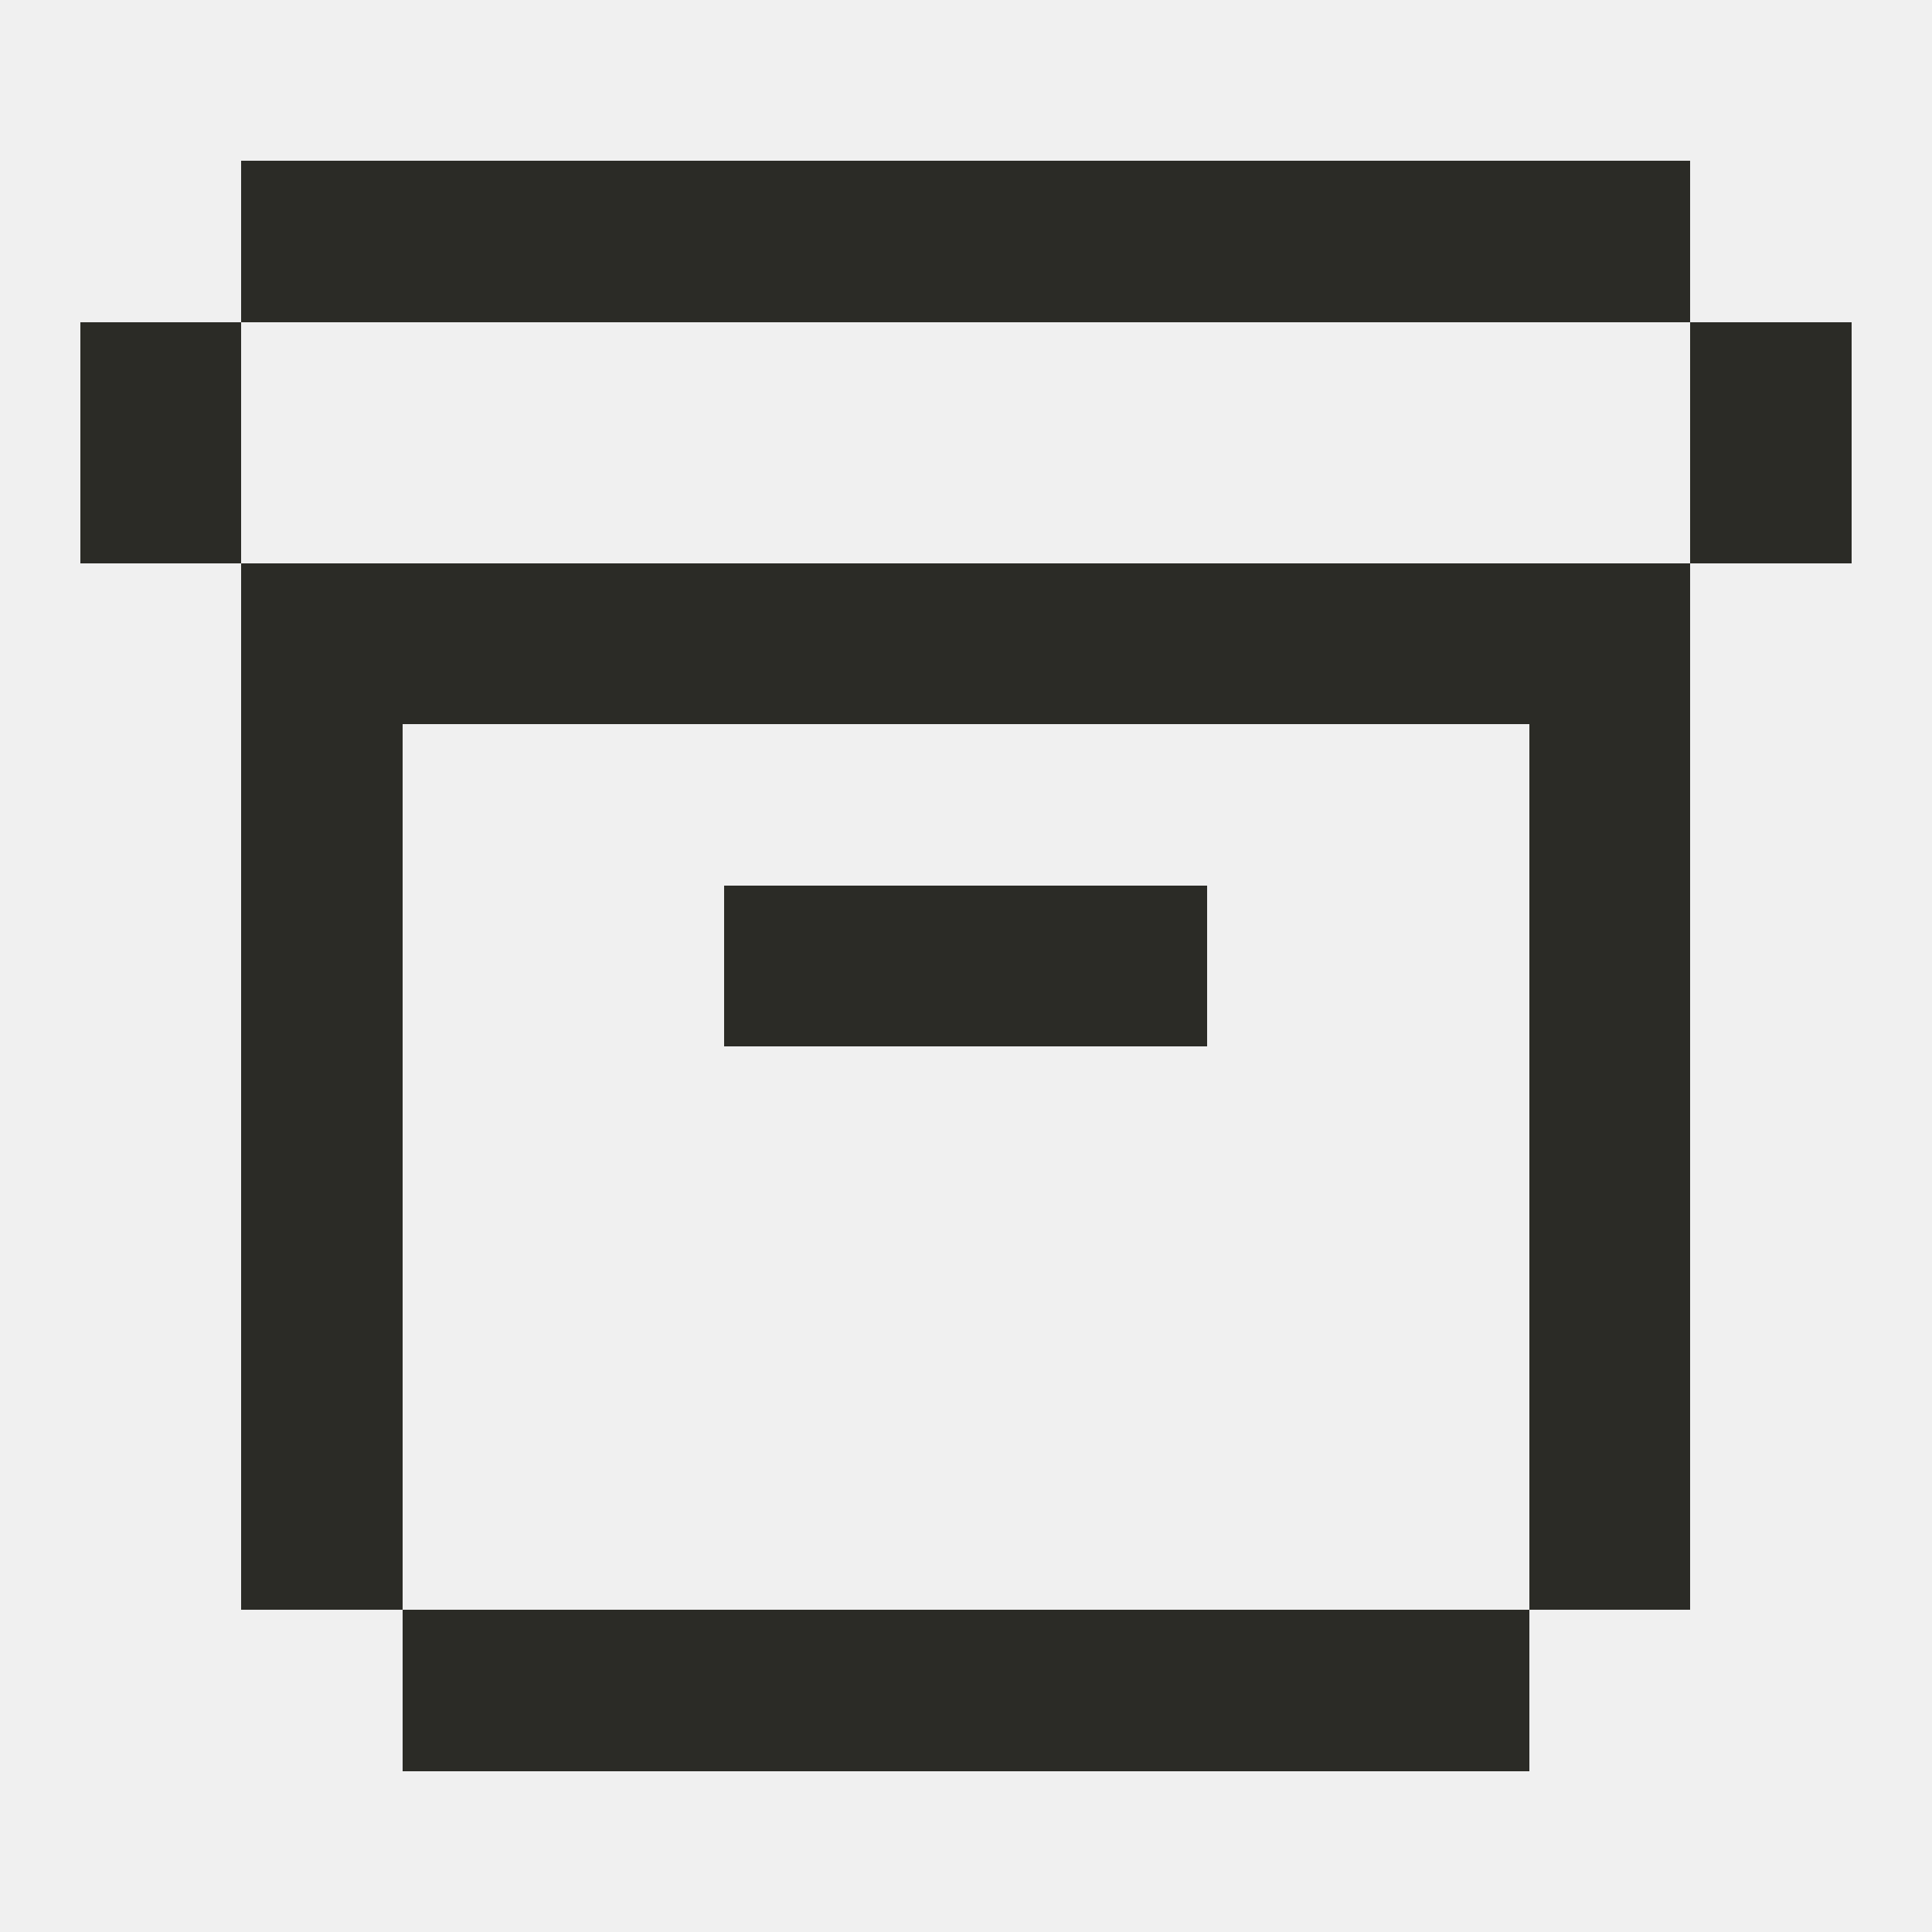
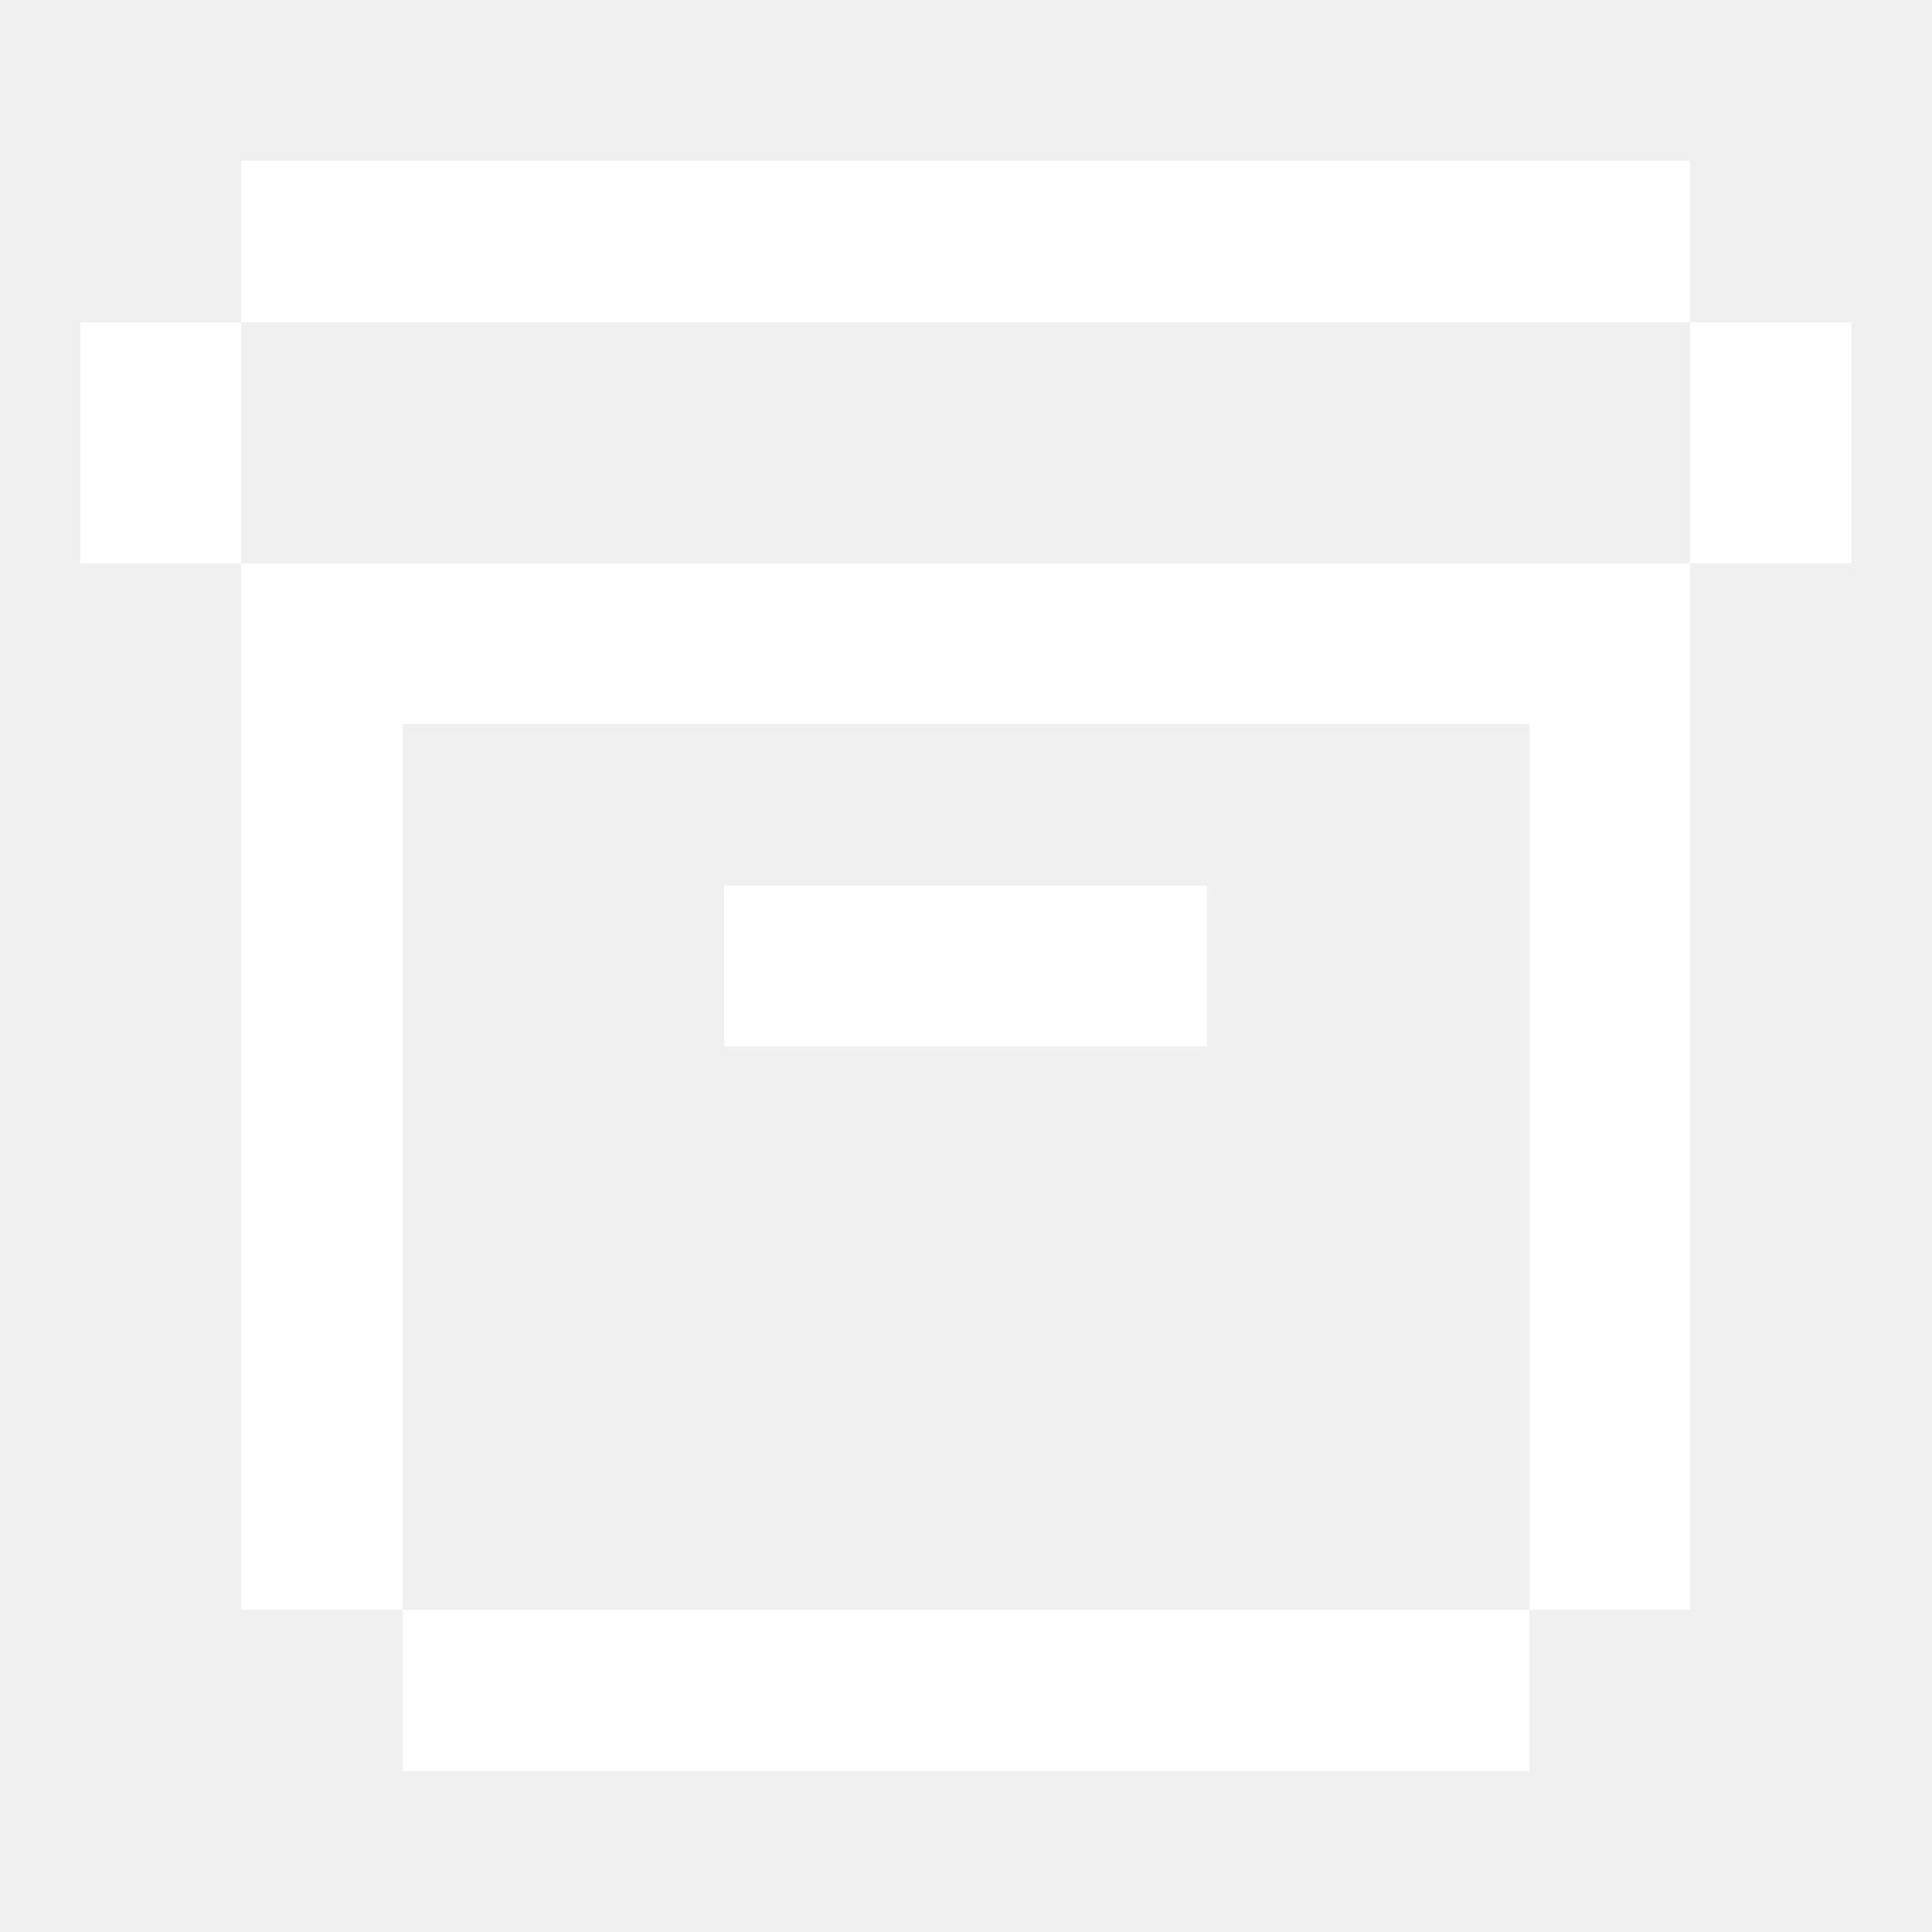
- <svg xmlns="http://www.w3.org/2000/svg" width="24" height="24" viewBox="0 0 24 24" fill="#2b2b26" shape-rendering="crispEdges">
+ <svg xmlns="http://www.w3.org/2000/svg" width="24" height="24" viewBox="0 0 24 24" fill="#ffffff" shape-rendering="crispEdges">
  <path d="M3 2h18v2H3zm0 5h18v2H3zM1 4h2v3H1zm20 0h2v3h-2zm-2 5h2v11h-2zM3 9h2v11H3zm2 11h14v2H5zm4-9h6v2H9z" />
</svg>
